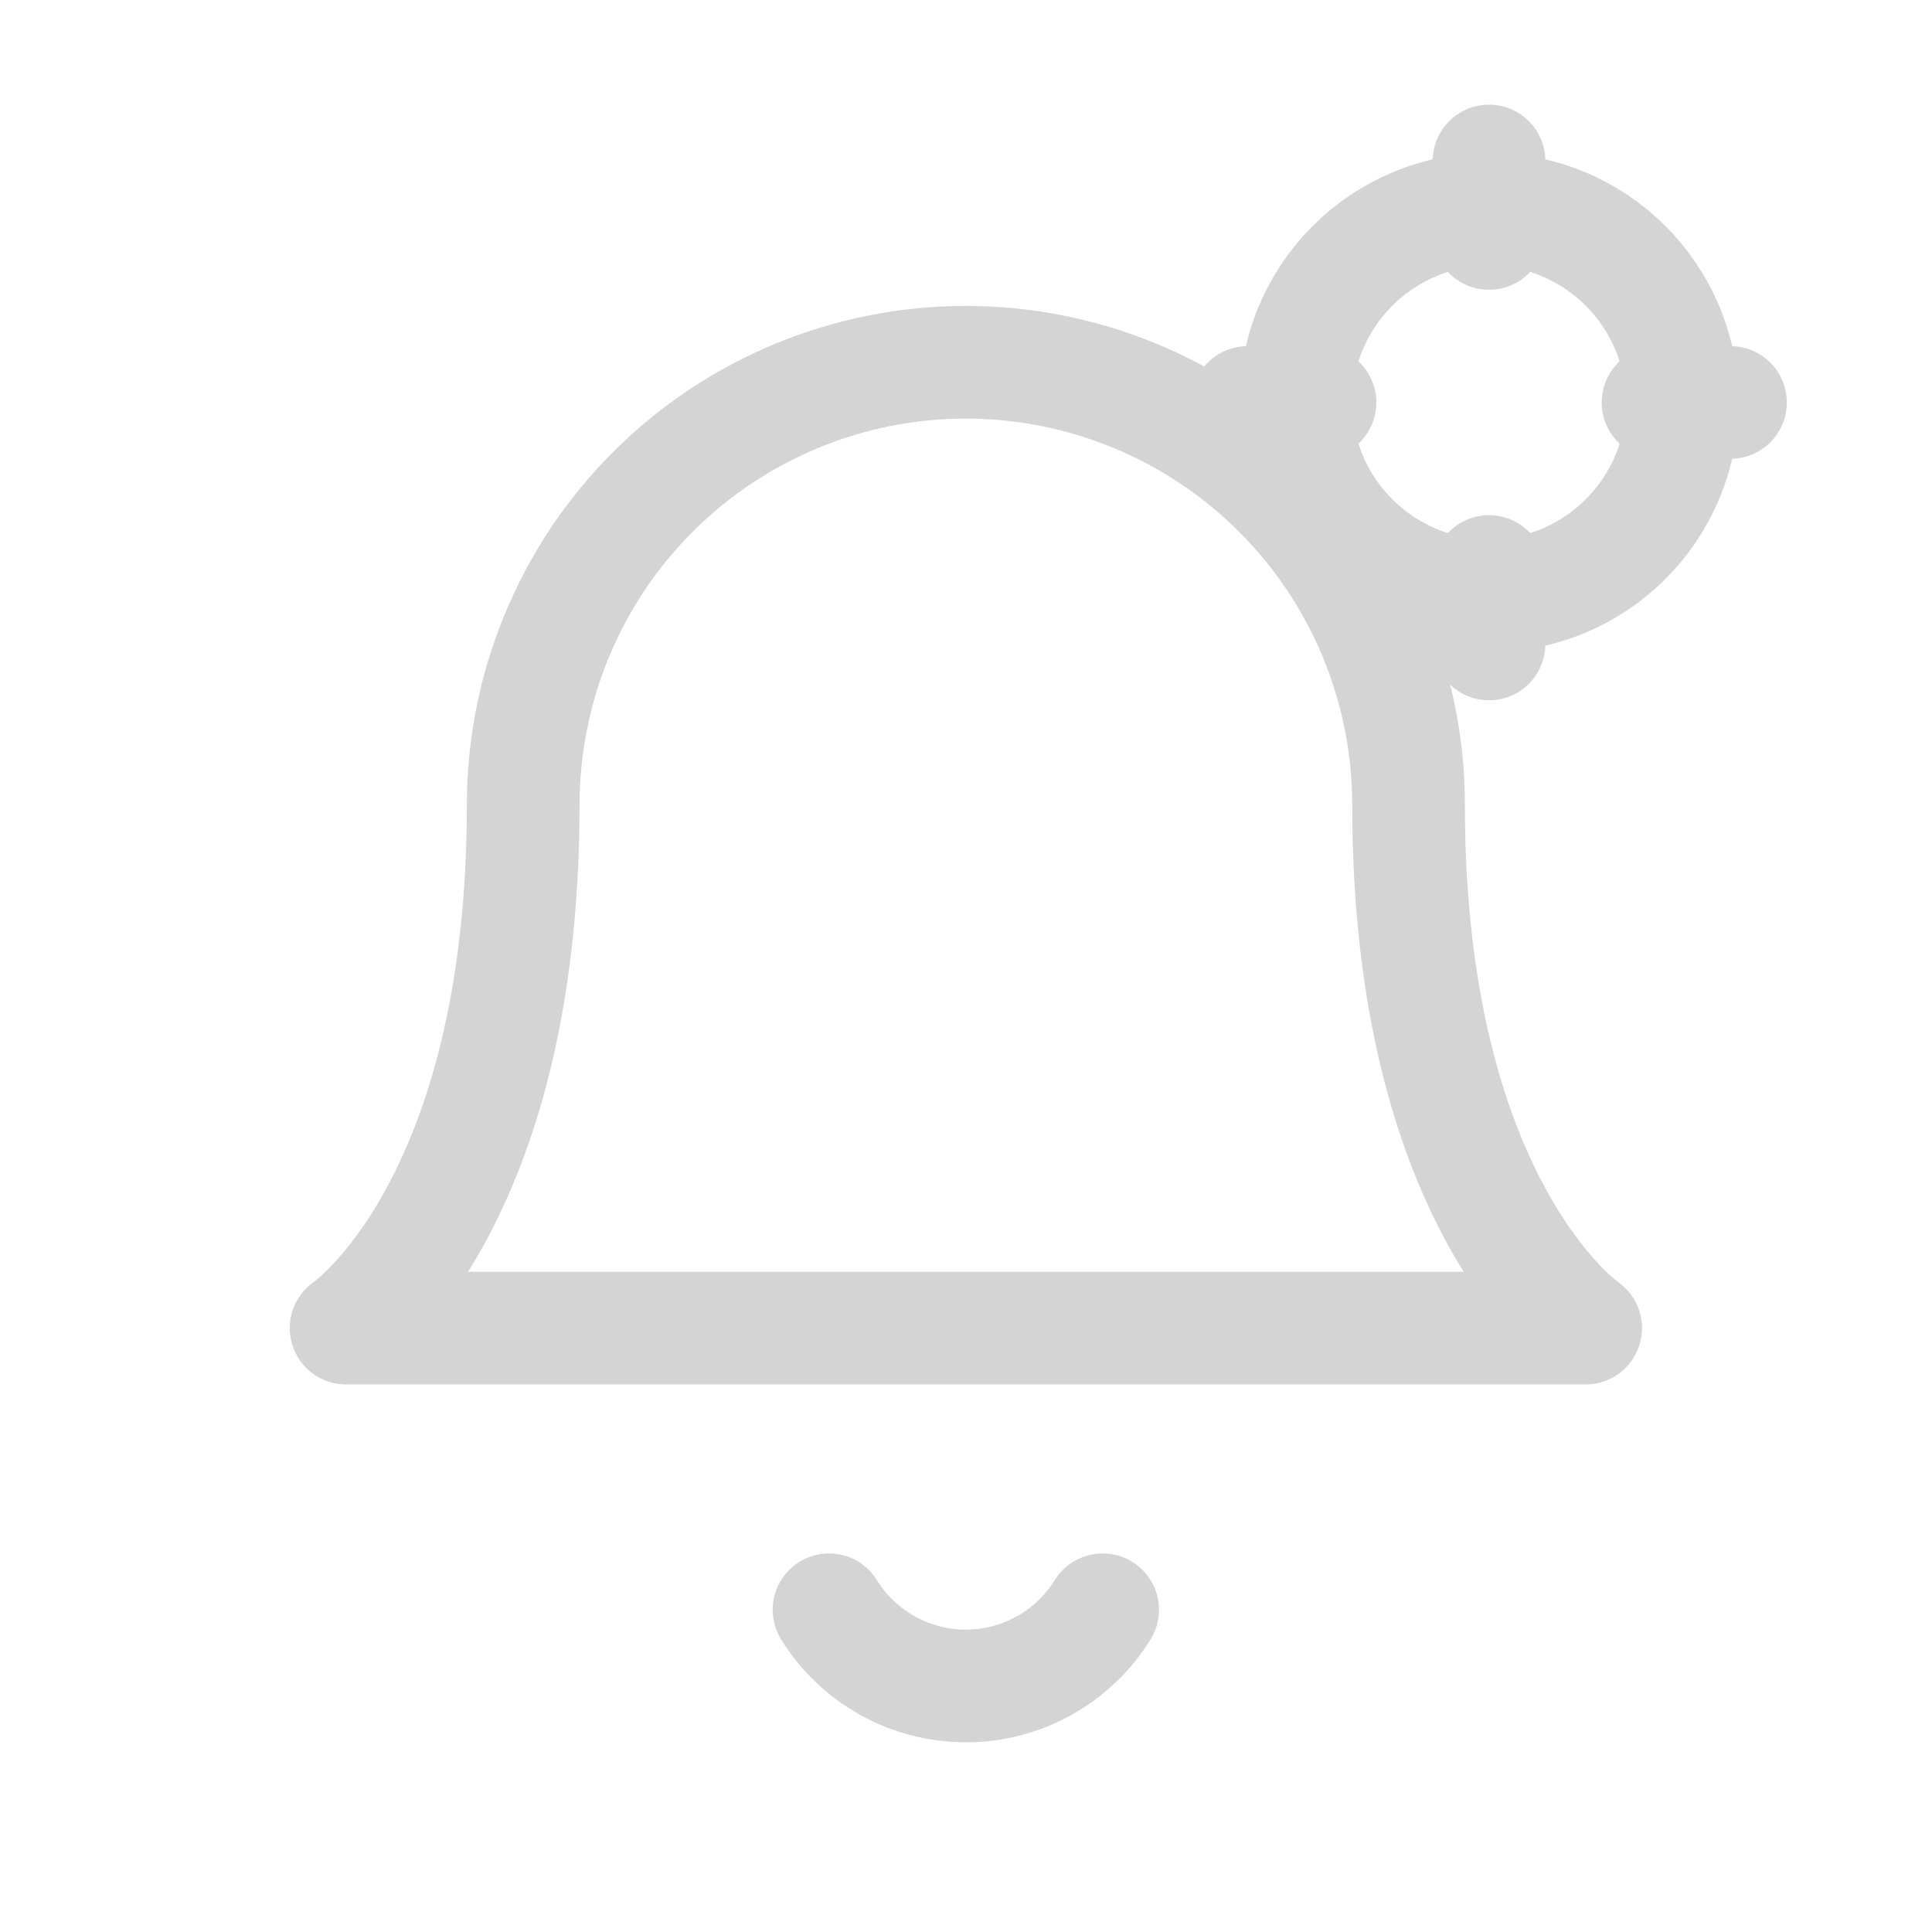
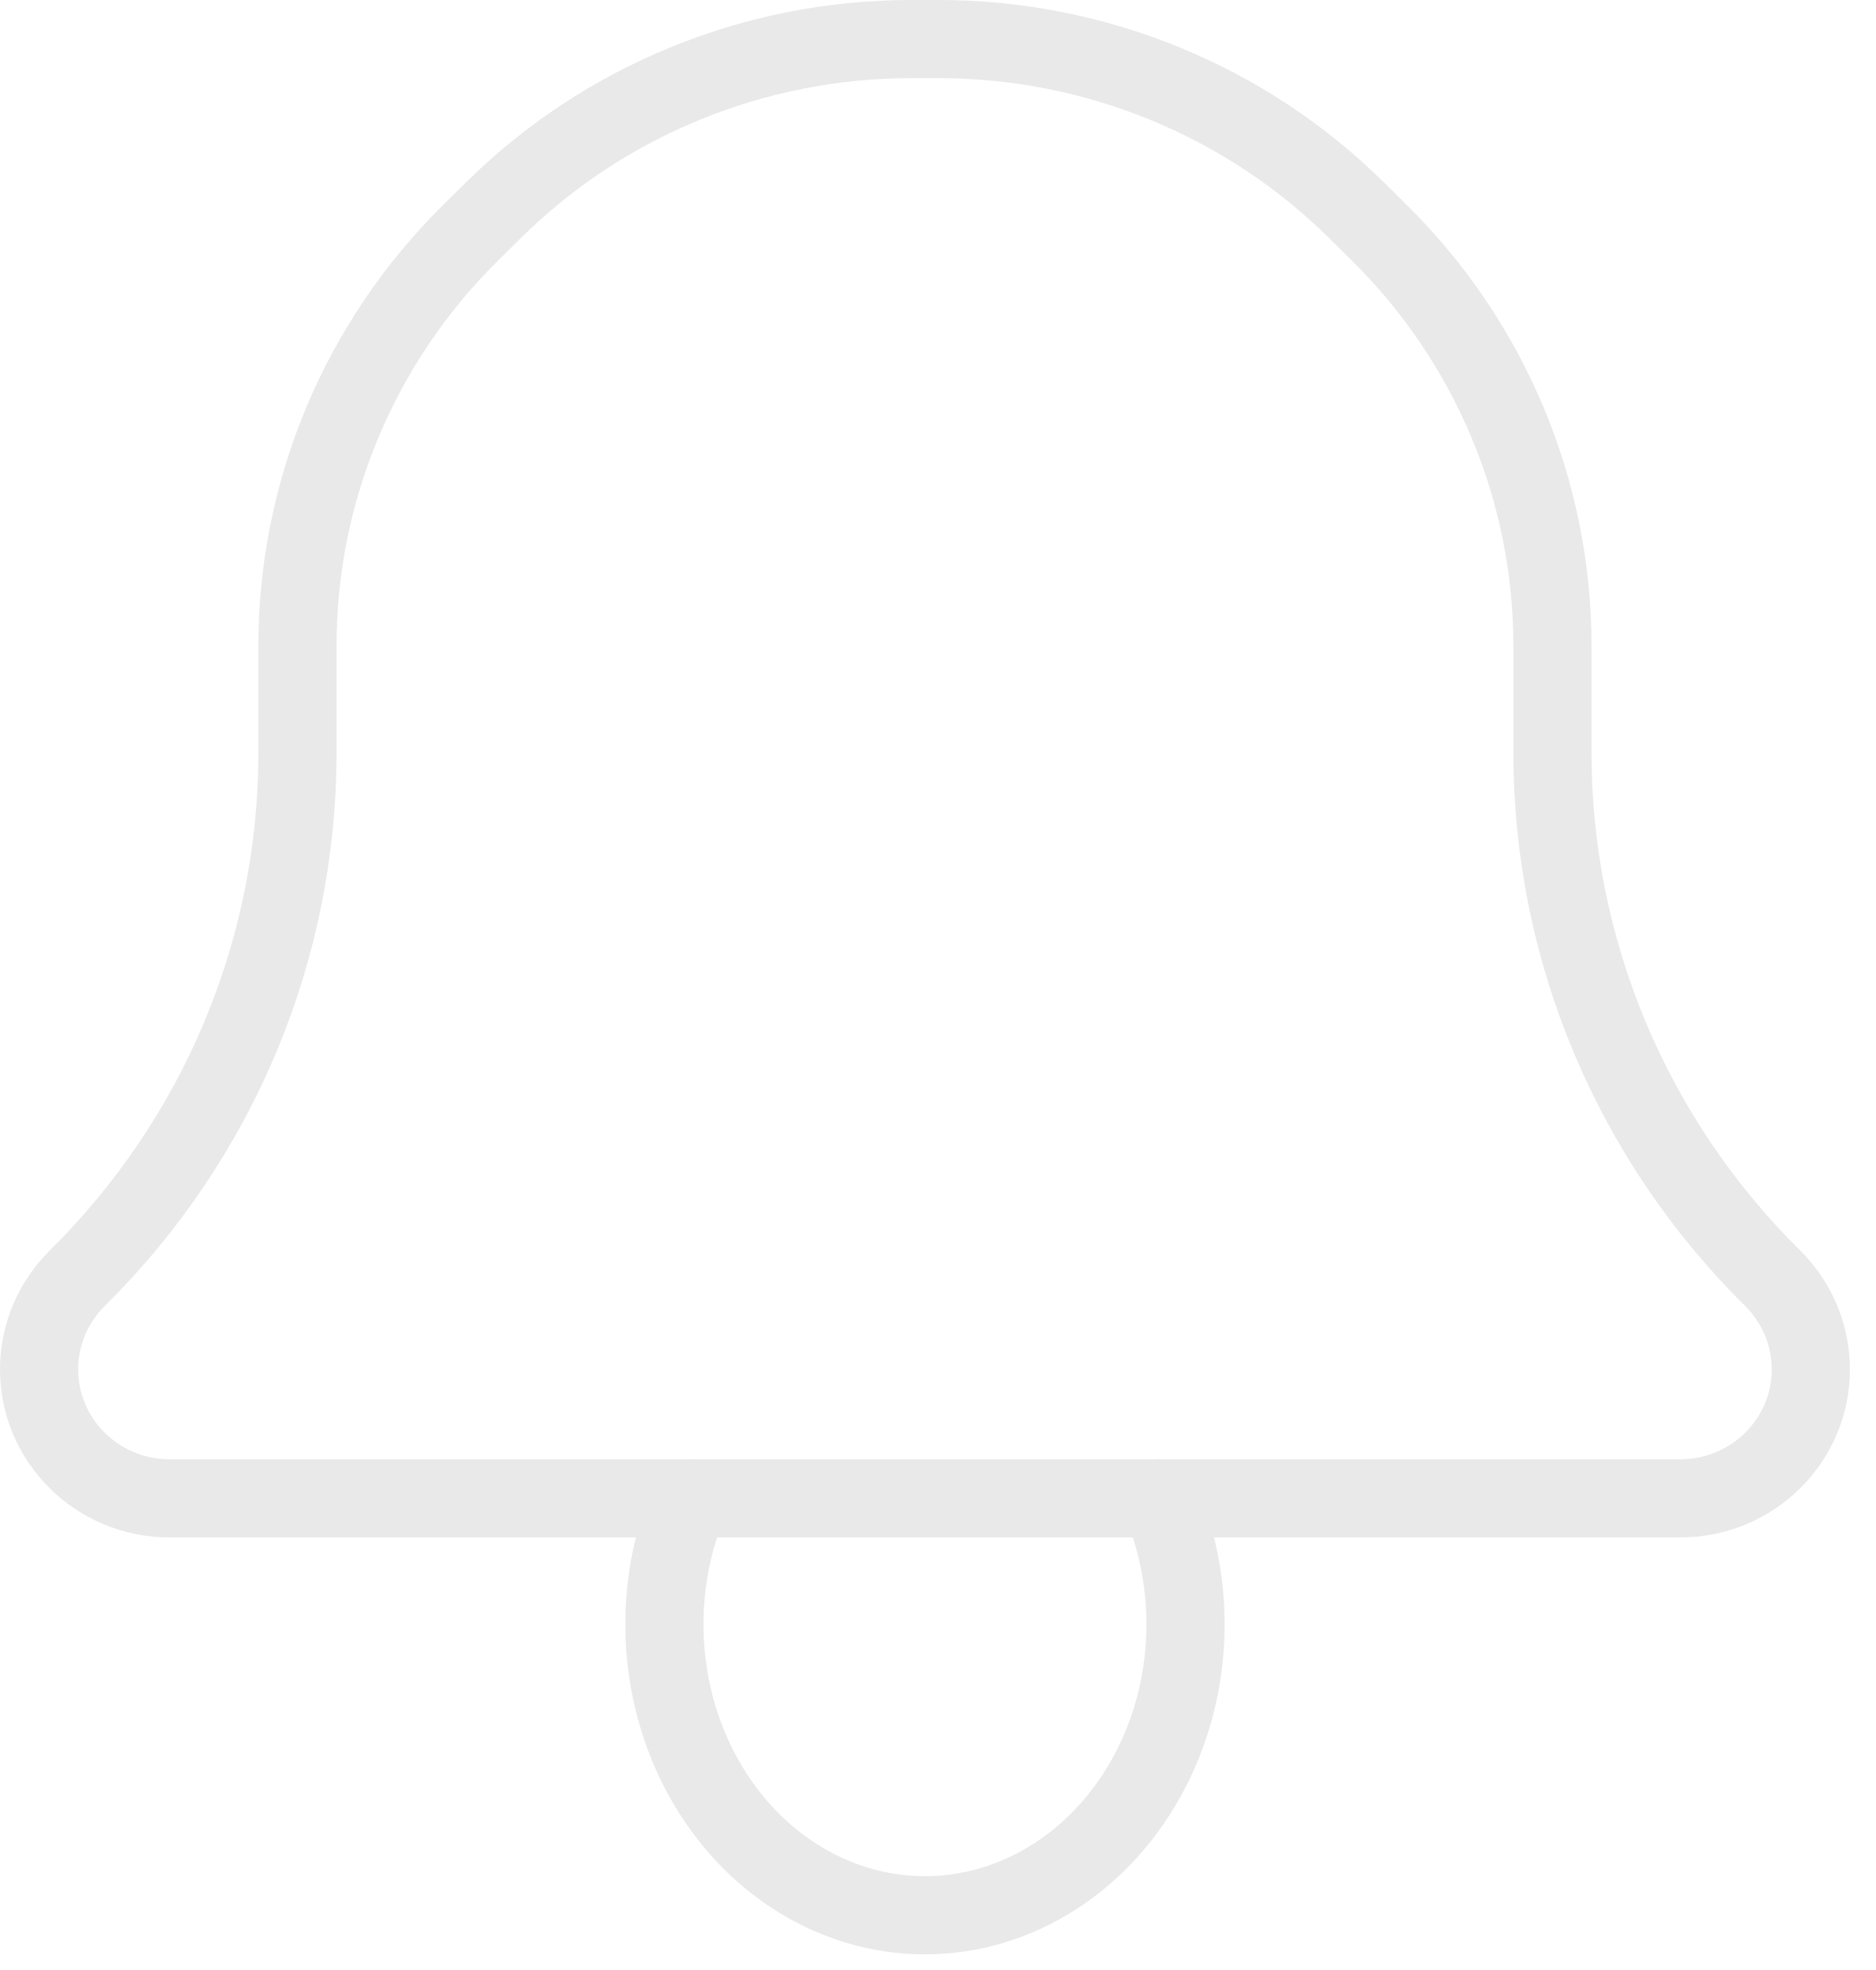
- <svg xmlns="http://www.w3.org/2000/svg" width="72" height="72" viewBox="0 0 72 72" fill="none">
-   <path d="M52.493 29.998C52.493 25.622 50.755 21.426 47.661 18.332C44.567 15.238 40.371 13.5 35.995 13.5C31.62 13.5 27.424 15.238 24.33 18.332C21.236 21.426 19.498 25.622 19.498 29.998C19.498 44.996 12.898 49.495 12.898 49.495H59.093C59.093 49.495 52.493 44.996 52.493 29.998Z" stroke="#D4D4D4" stroke-width="4.199" stroke-linecap="round" stroke-linejoin="round" />
-   <path d="M30.895 59.992C31.433 60.86 32.183 61.577 33.076 62.074C33.968 62.57 34.972 62.831 35.994 62.831C37.015 62.831 38.02 62.57 38.912 62.074C39.804 61.577 40.555 60.86 41.093 59.992" stroke="#D4D4D4" stroke-width="4.199" stroke-linecap="round" stroke-linejoin="round" />
-   <path d="M55.492 22.199C59.468 22.199 62.691 18.976 62.691 15C62.691 11.024 59.468 7.801 55.492 7.801C51.516 7.801 48.293 11.024 48.293 15C48.293 18.976 51.516 22.199 55.492 22.199Z" stroke="#D4D4D4" stroke-width="4.199" stroke-linecap="round" stroke-linejoin="round" />
-   <path d="M55.491 6V8.7M55.491 21.298V23.998M64.49 14.999H61.79M49.192 14.999H46.492" stroke="#D4D4D4" stroke-width="4.199" stroke-linecap="round" stroke-linejoin="round" />
+ <svg xmlns="http://www.w3.org/2000/svg" width="60" height="63" viewBox="0 0 60 63" fill="none">
+   <path d="M29.143 1.25C24.134 1.25 19.329 3.217 15.787 6.717L15.046 7.449C11.504 10.95 9.514 15.698 9.514 20.649V24.076C9.514 30.378 6.981 36.42 2.472 40.876C1.69 41.649 1.25 42.698 1.25 43.792C1.25 46.07 3.119 47.917 5.423 47.917H53.743C56.048 47.917 57.917 46.07 57.917 43.792C57.917 42.698 57.477 41.649 56.694 40.876C52.186 36.42 49.653 30.378 49.653 24.076V20.649C49.653 15.698 47.663 10.95 44.12 7.449L43.38 6.717C39.837 3.217 35.033 1.25 30.023 1.25H29.143Z" stroke="#E9E9E9" stroke-width="2.5" stroke-linecap="round" stroke-linejoin="round" />
+   <path d="M37.095 47.916C37.627 49.153 37.917 50.526 37.917 51.945C37.917 55.269 36.328 58.341 33.75 60.003C31.172 61.665 27.995 61.665 25.417 60.003C22.838 58.341 21.25 55.269 21.25 51.945C21.25 50.526 21.539 49.153 22.072 47.916" stroke="#E9E9E9" stroke-width="2.5" stroke-linecap="round" stroke-linejoin="round" />
</svg>
